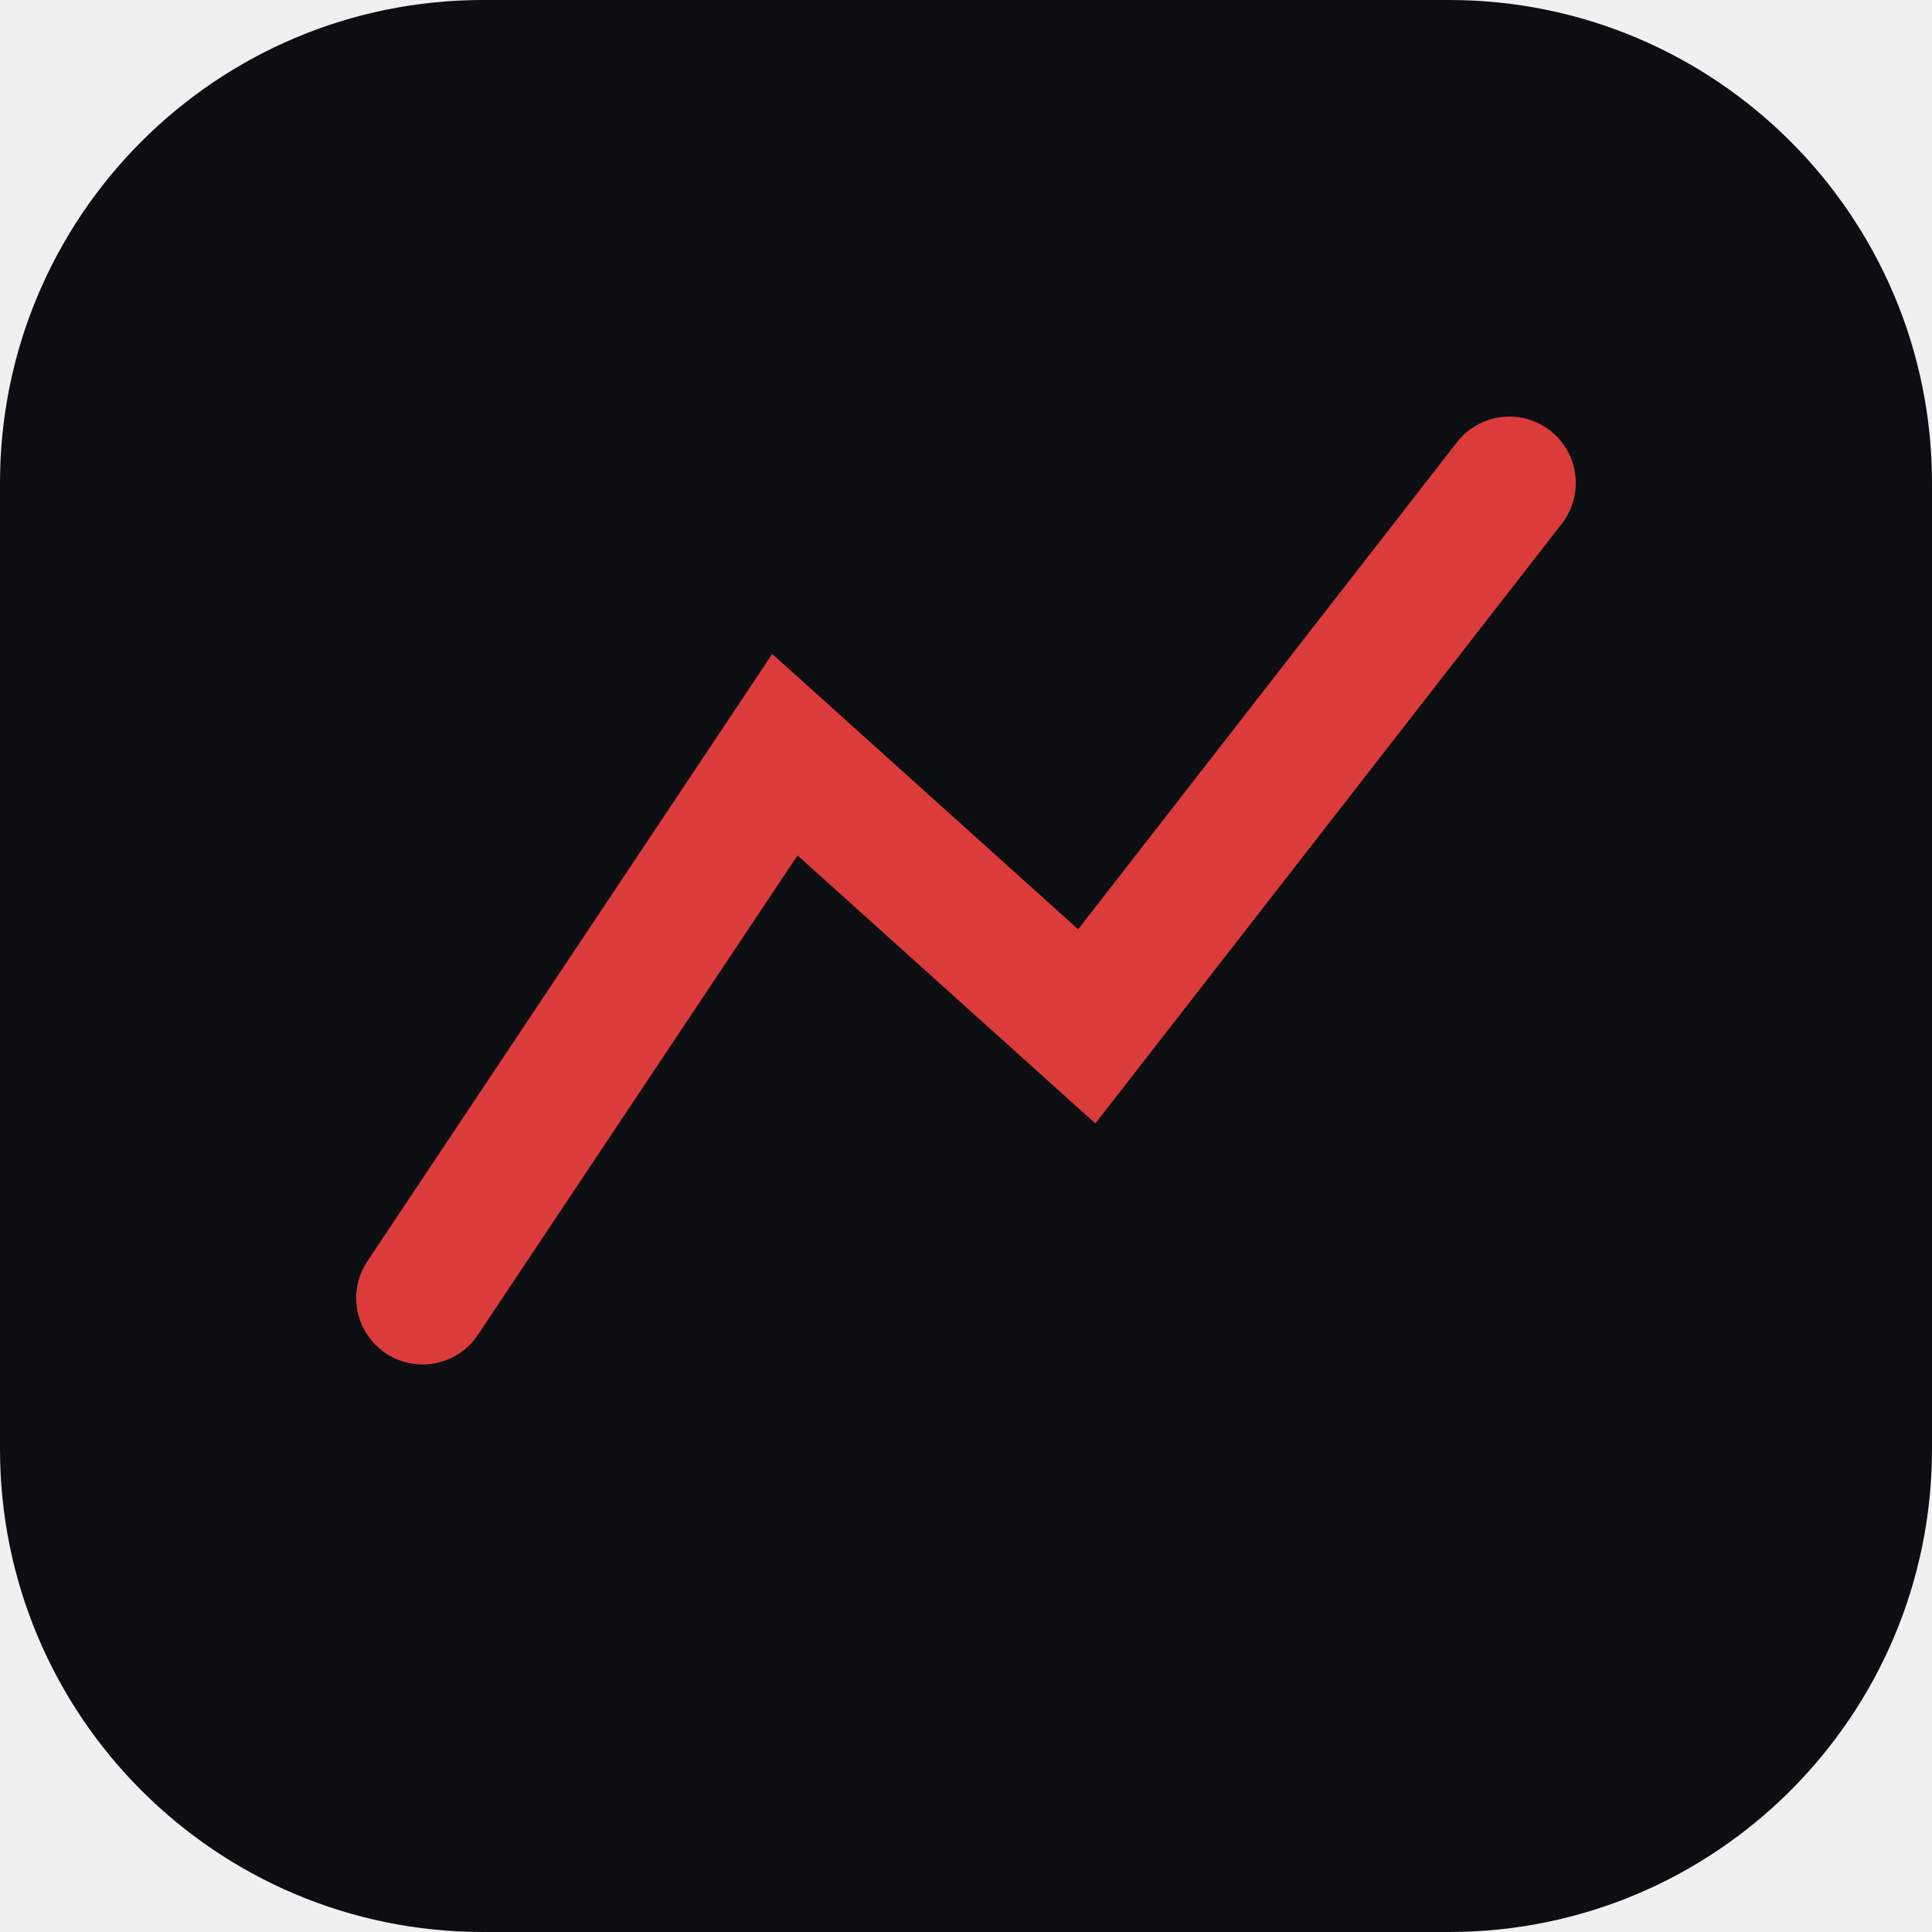
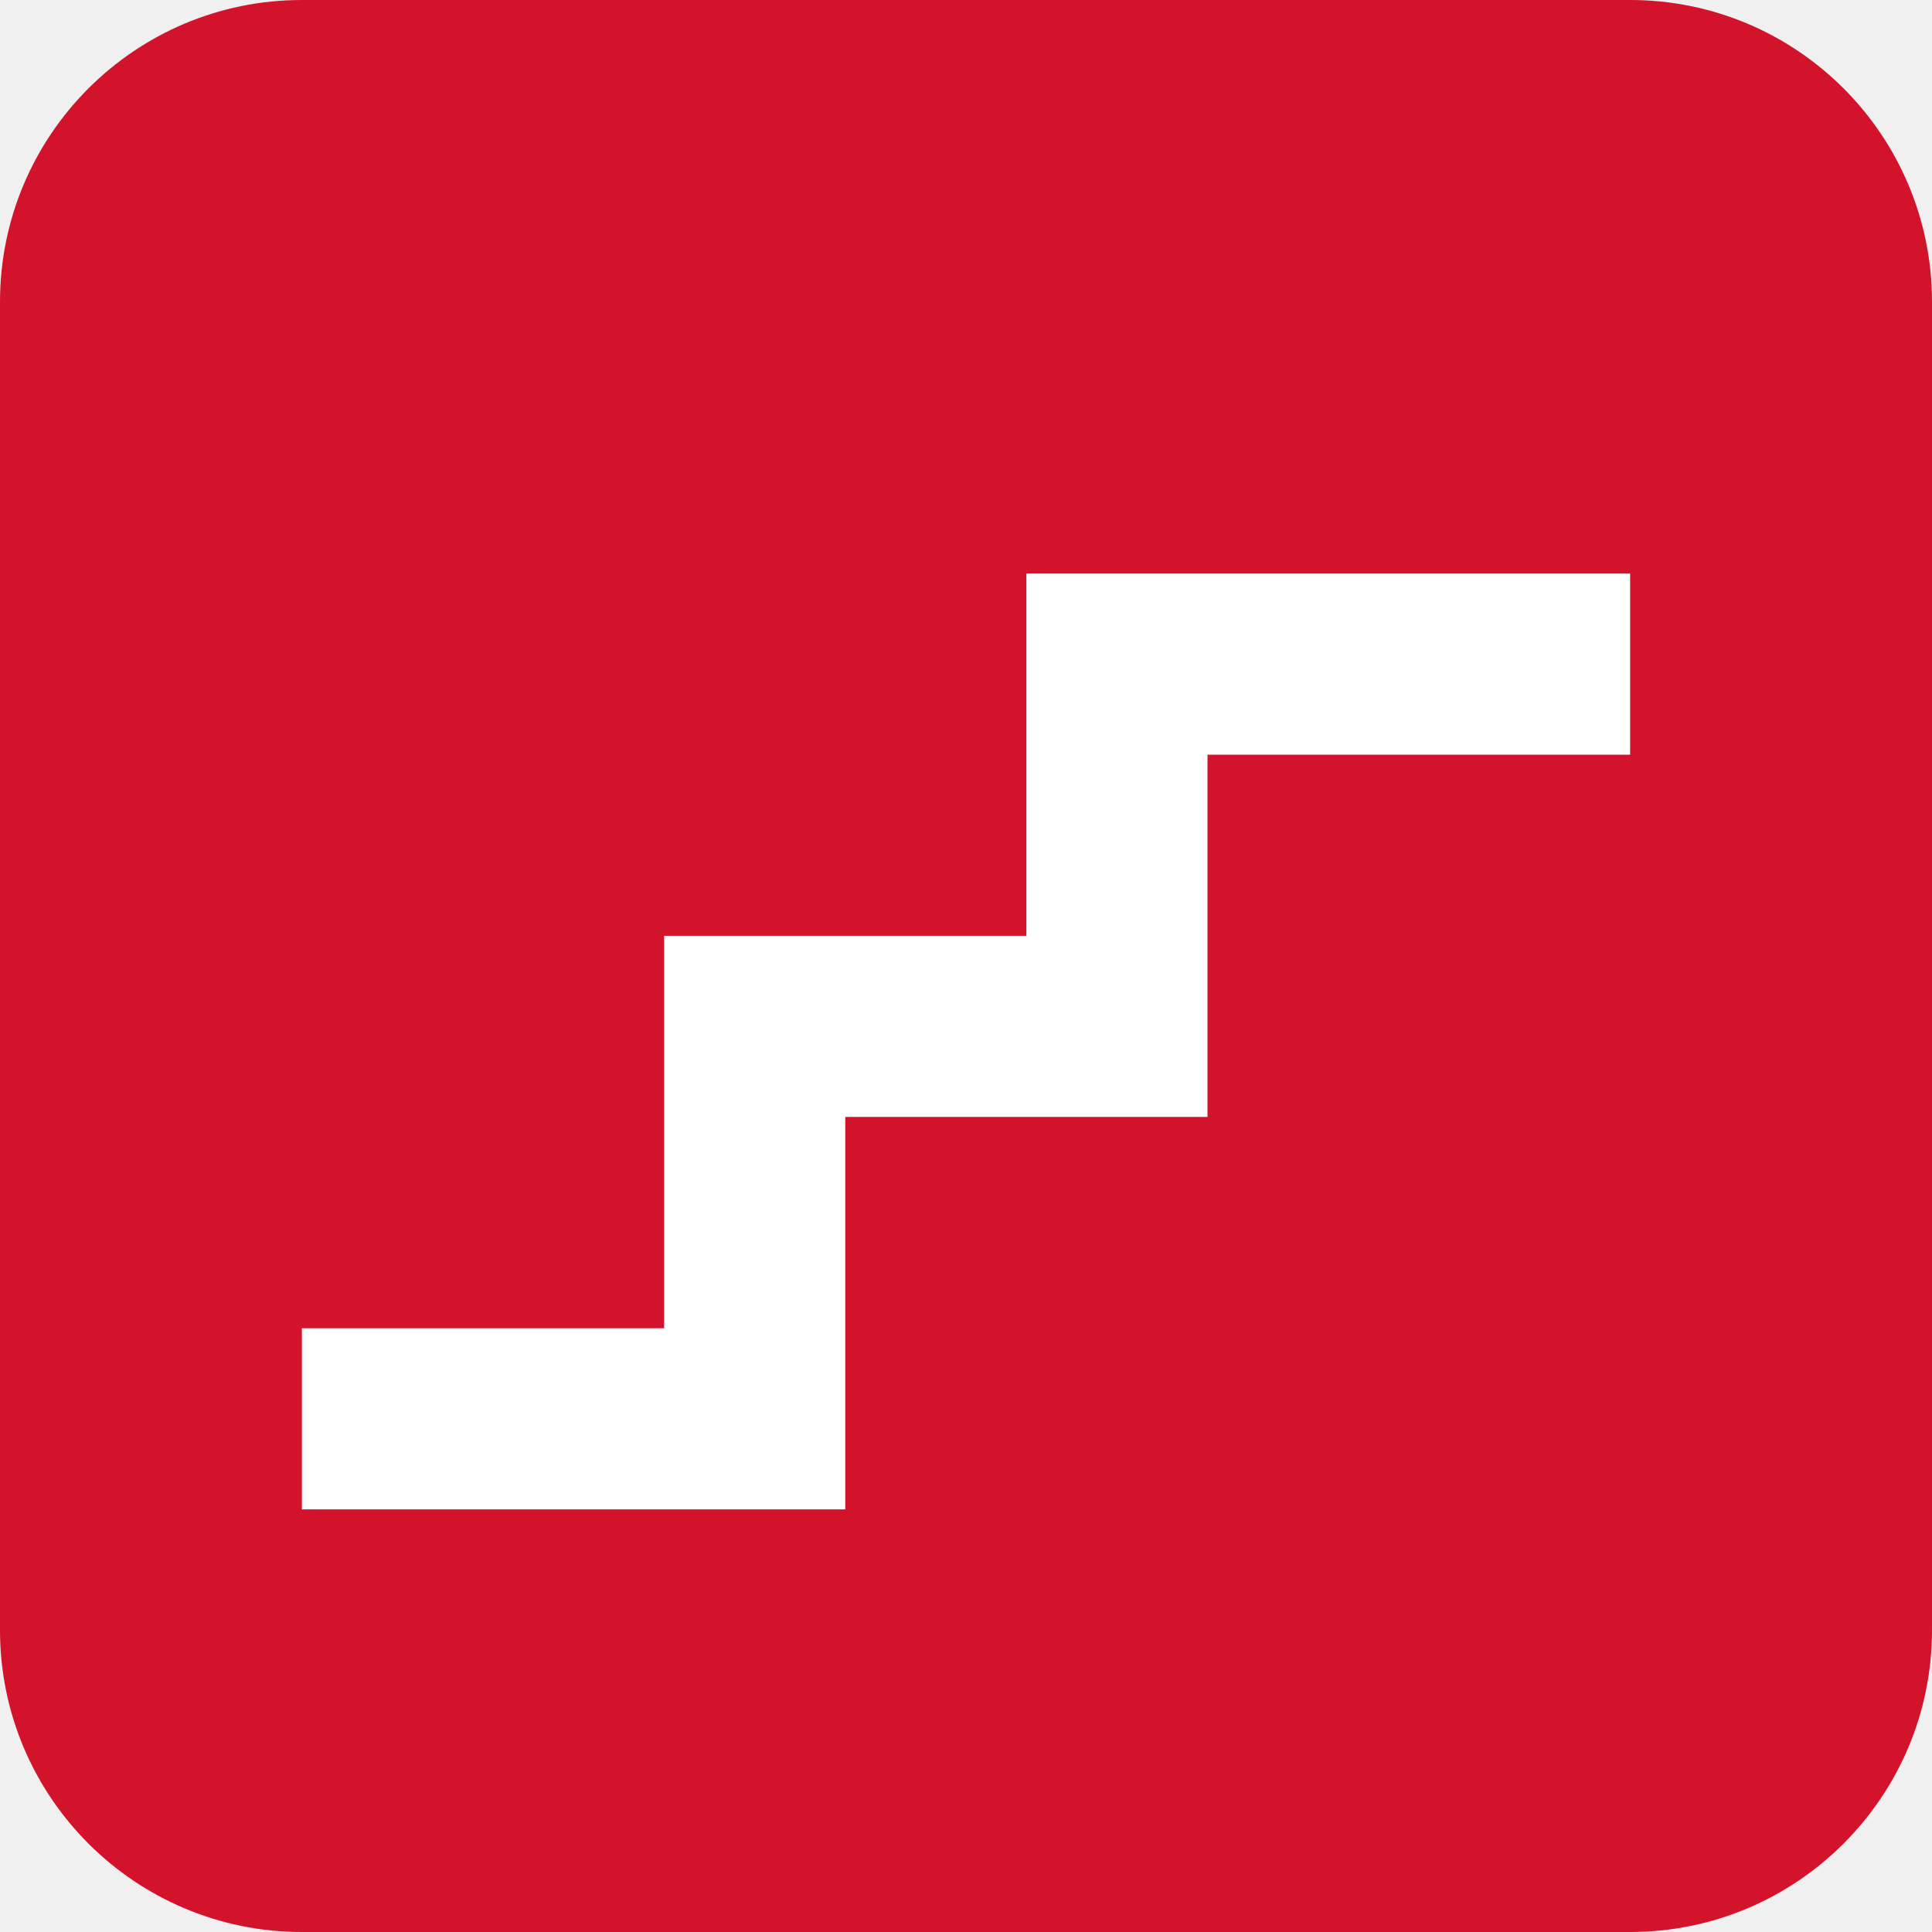
<svg xmlns="http://www.w3.org/2000/svg" viewBox="0 0 32 32">
-   <rect width="32" height="32" rx="8" fill="#0c0e12" />
-   <path d="M7 21.5 L13 12.5 L18 17 L25 8" stroke="#dc3b3b" stroke-width="2.2" fill="none" stroke-linecap="round" />
+   <rect width="32" height="32" rx="5" fill="#d3132b" />
+   <path d="M6.5 23.5 H12.5 V17 H18.5 V11 H25.5" stroke="#fff" stroke-width="3" fill="none" stroke-linecap="square" />
</svg>
